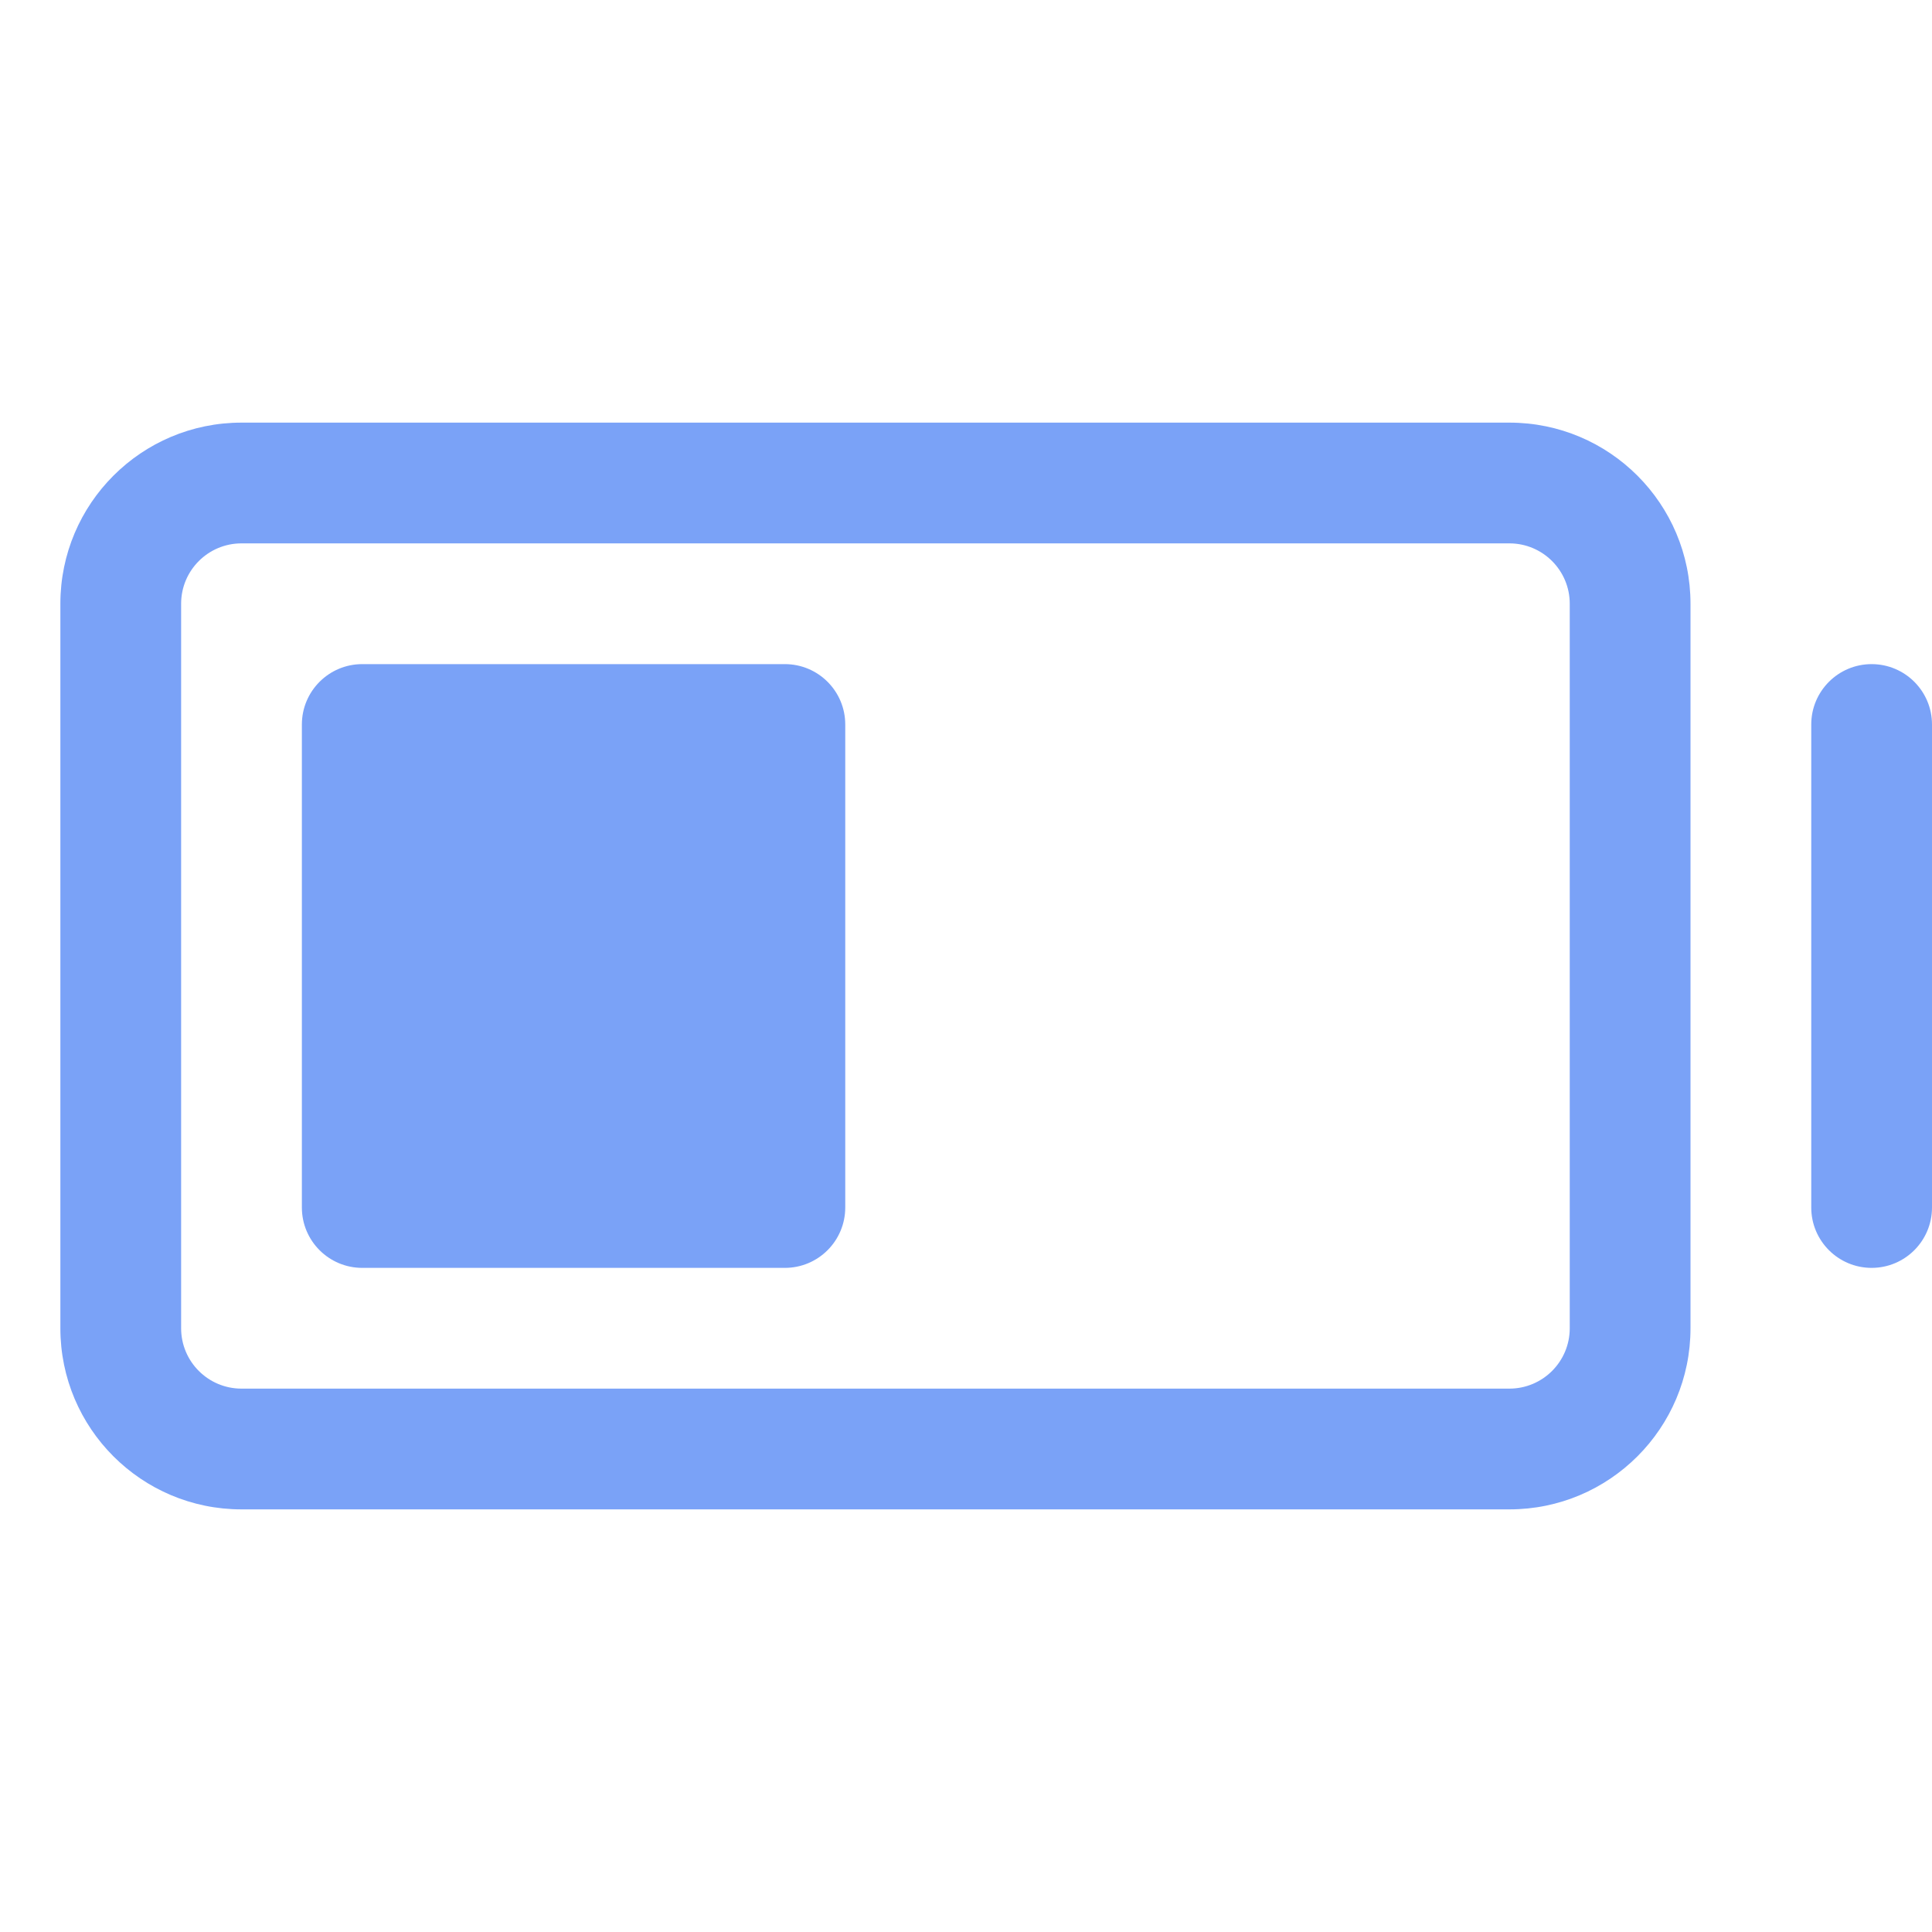
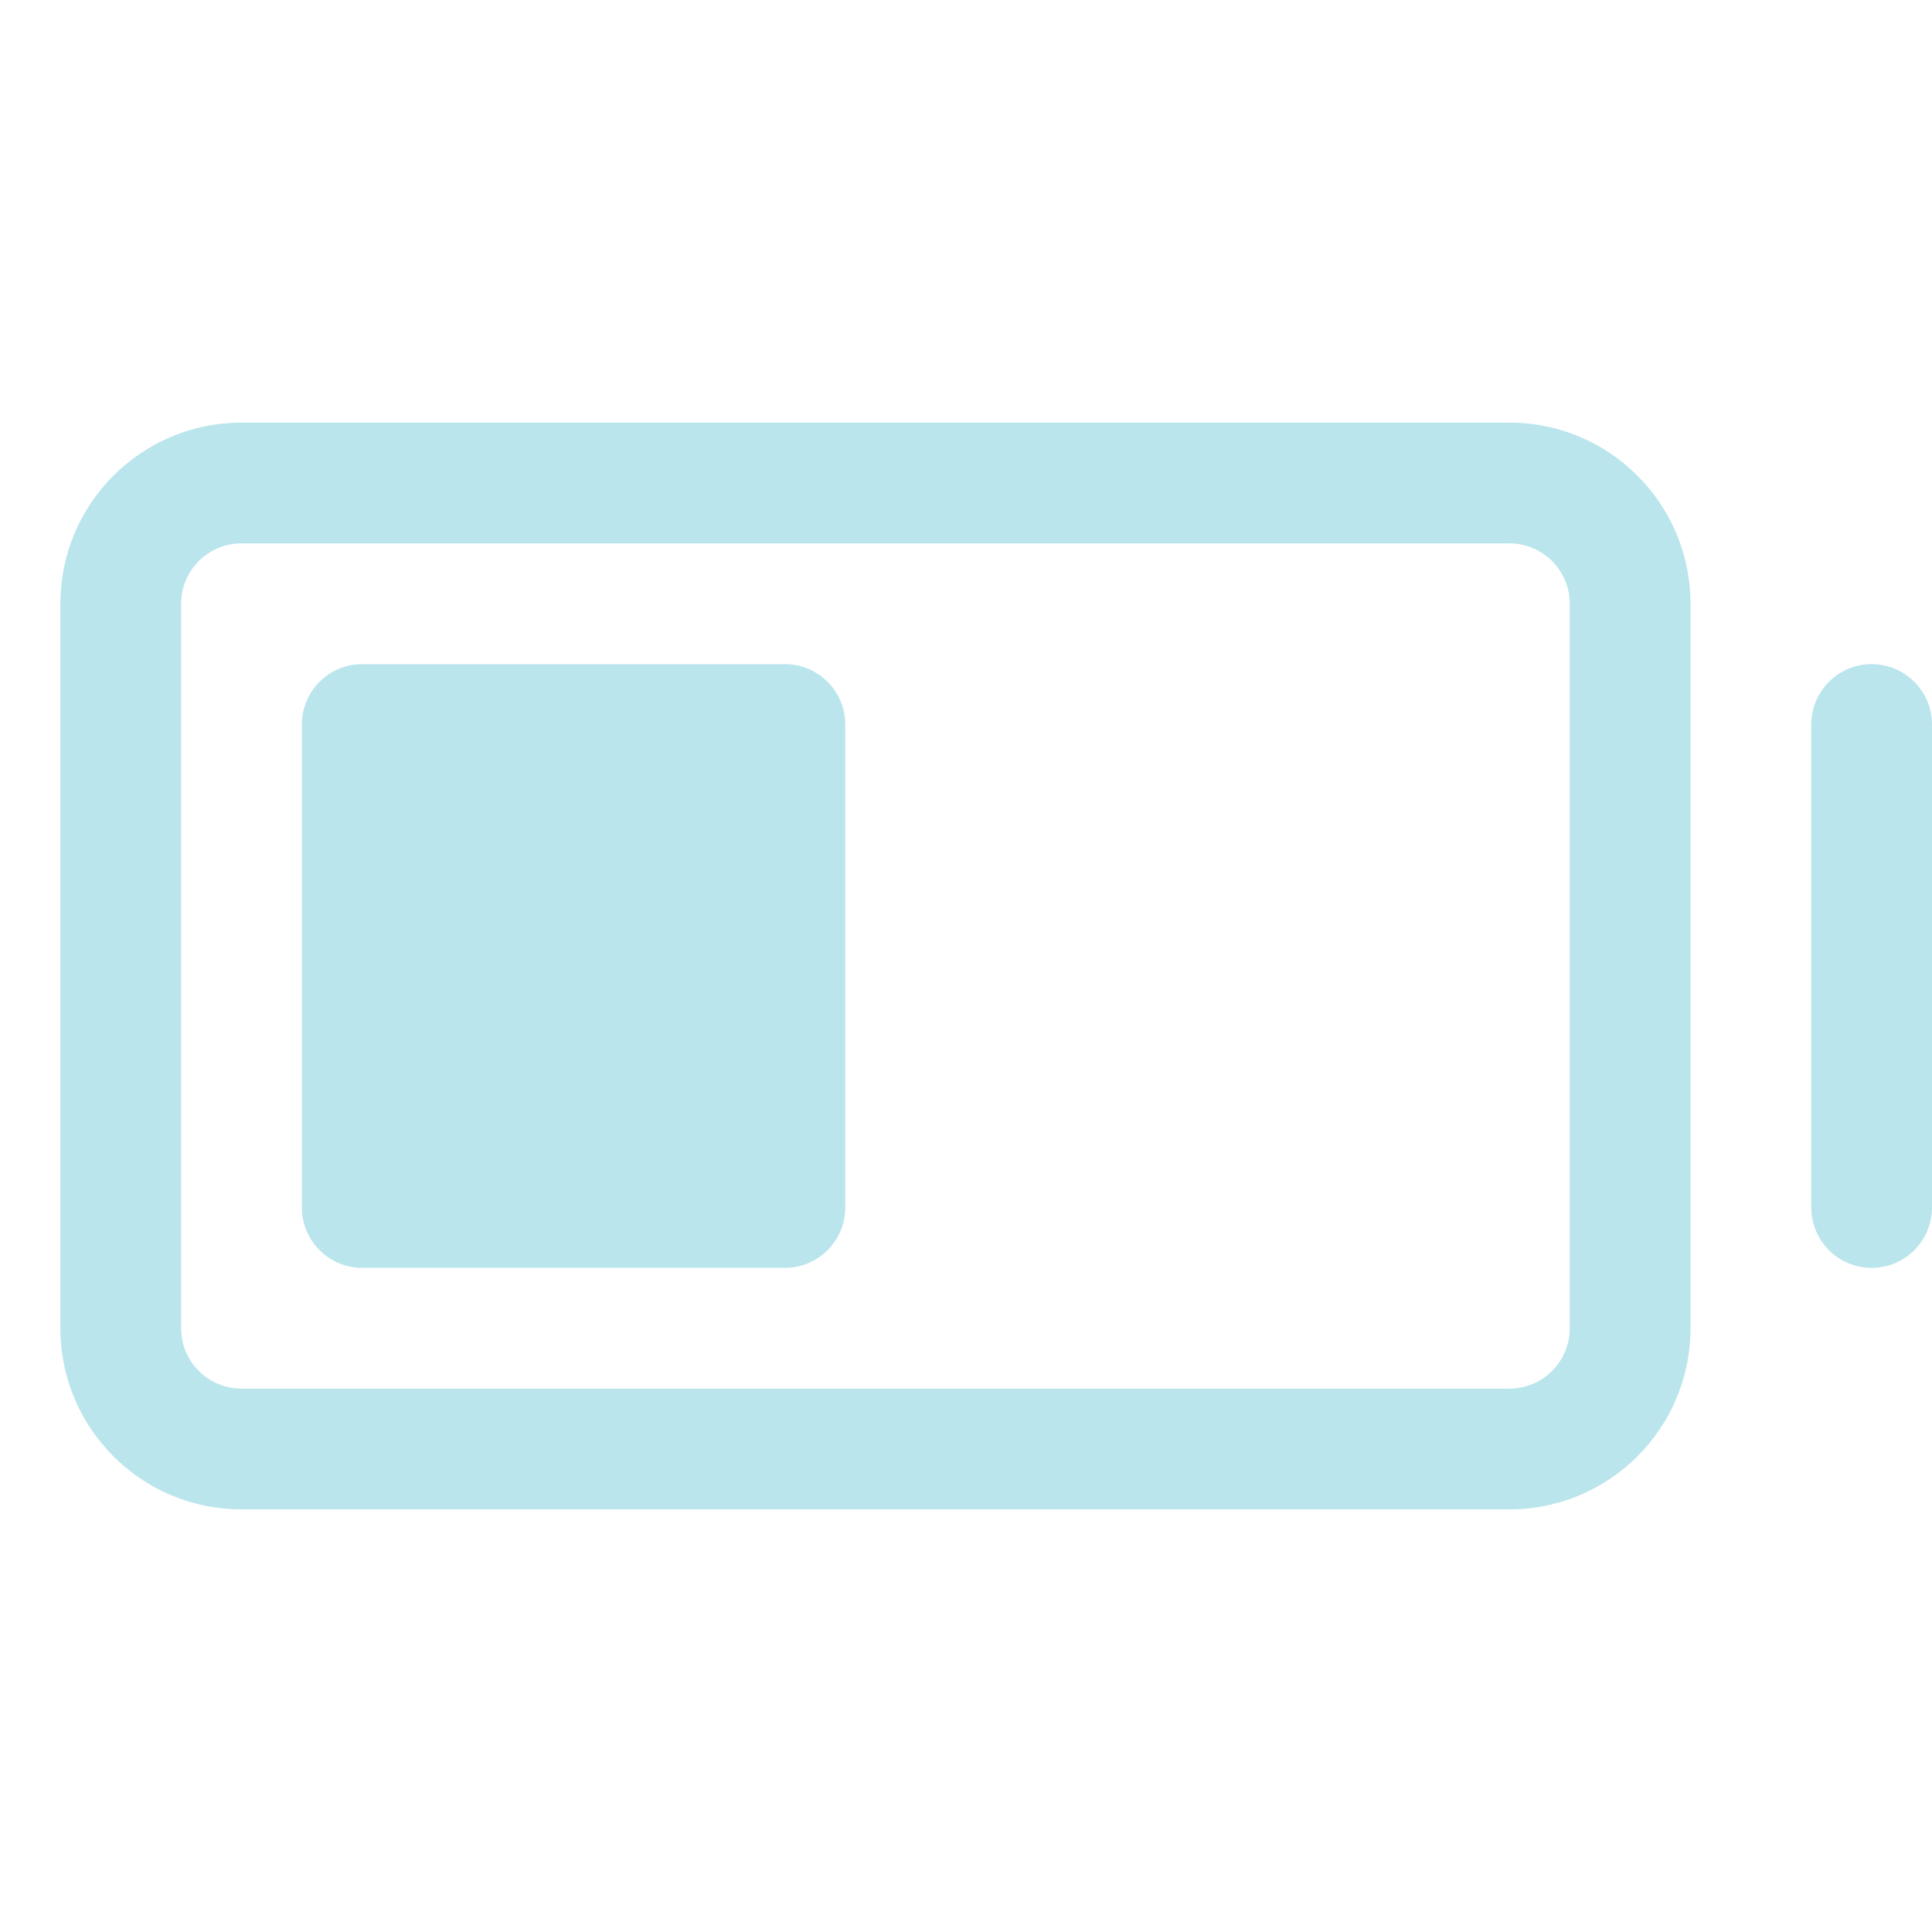
<svg xmlns="http://www.w3.org/2000/svg" width="1em" height="1em" viewBox="0 0 256 256">
-   <path fill="#7AA2F7" d="M112 96v64a8 8 0 0 1-8 8H48a8 8 0 0 1-8-8V96a8 8 0 0 1 8-8h56a8 8 0 0 1 8 8Zm112-16v96a24 24 0 0 1-24 24H32a24 24 0 0 1-24-24V80a24 24 0 0 1 24-24h168a24 24 0 0 1 24 24Zm-16 0a8 8 0 0 0-8-8H32a8 8 0 0 0-8 8v96a8 8 0 0 0 8 8h168a8 8 0 0 0 8-8Zm40 8a8 8 0 0 0-8 8v64a8 8 0 0 0 16 0V96a8 8 0 0 0-8-8Z" />
+   <path fill="#bae5ec" d="M112 96v64a8 8 0 0 1-8 8H48a8 8 0 0 1-8-8V96a8 8 0 0 1 8-8h56a8 8 0 0 1 8 8Zm112-16v96a24 24 0 0 1-24 24H32a24 24 0 0 1-24-24V80a24 24 0 0 1 24-24h168a24 24 0 0 1 24 24Zm-16 0a8 8 0 0 0-8-8H32a8 8 0 0 0-8 8v96a8 8 0 0 0 8 8h168a8 8 0 0 0 8-8Zm40 8a8 8 0 0 0-8 8v64a8 8 0 0 0 16 0V96a8 8 0 0 0-8-8Z" />
</svg>
